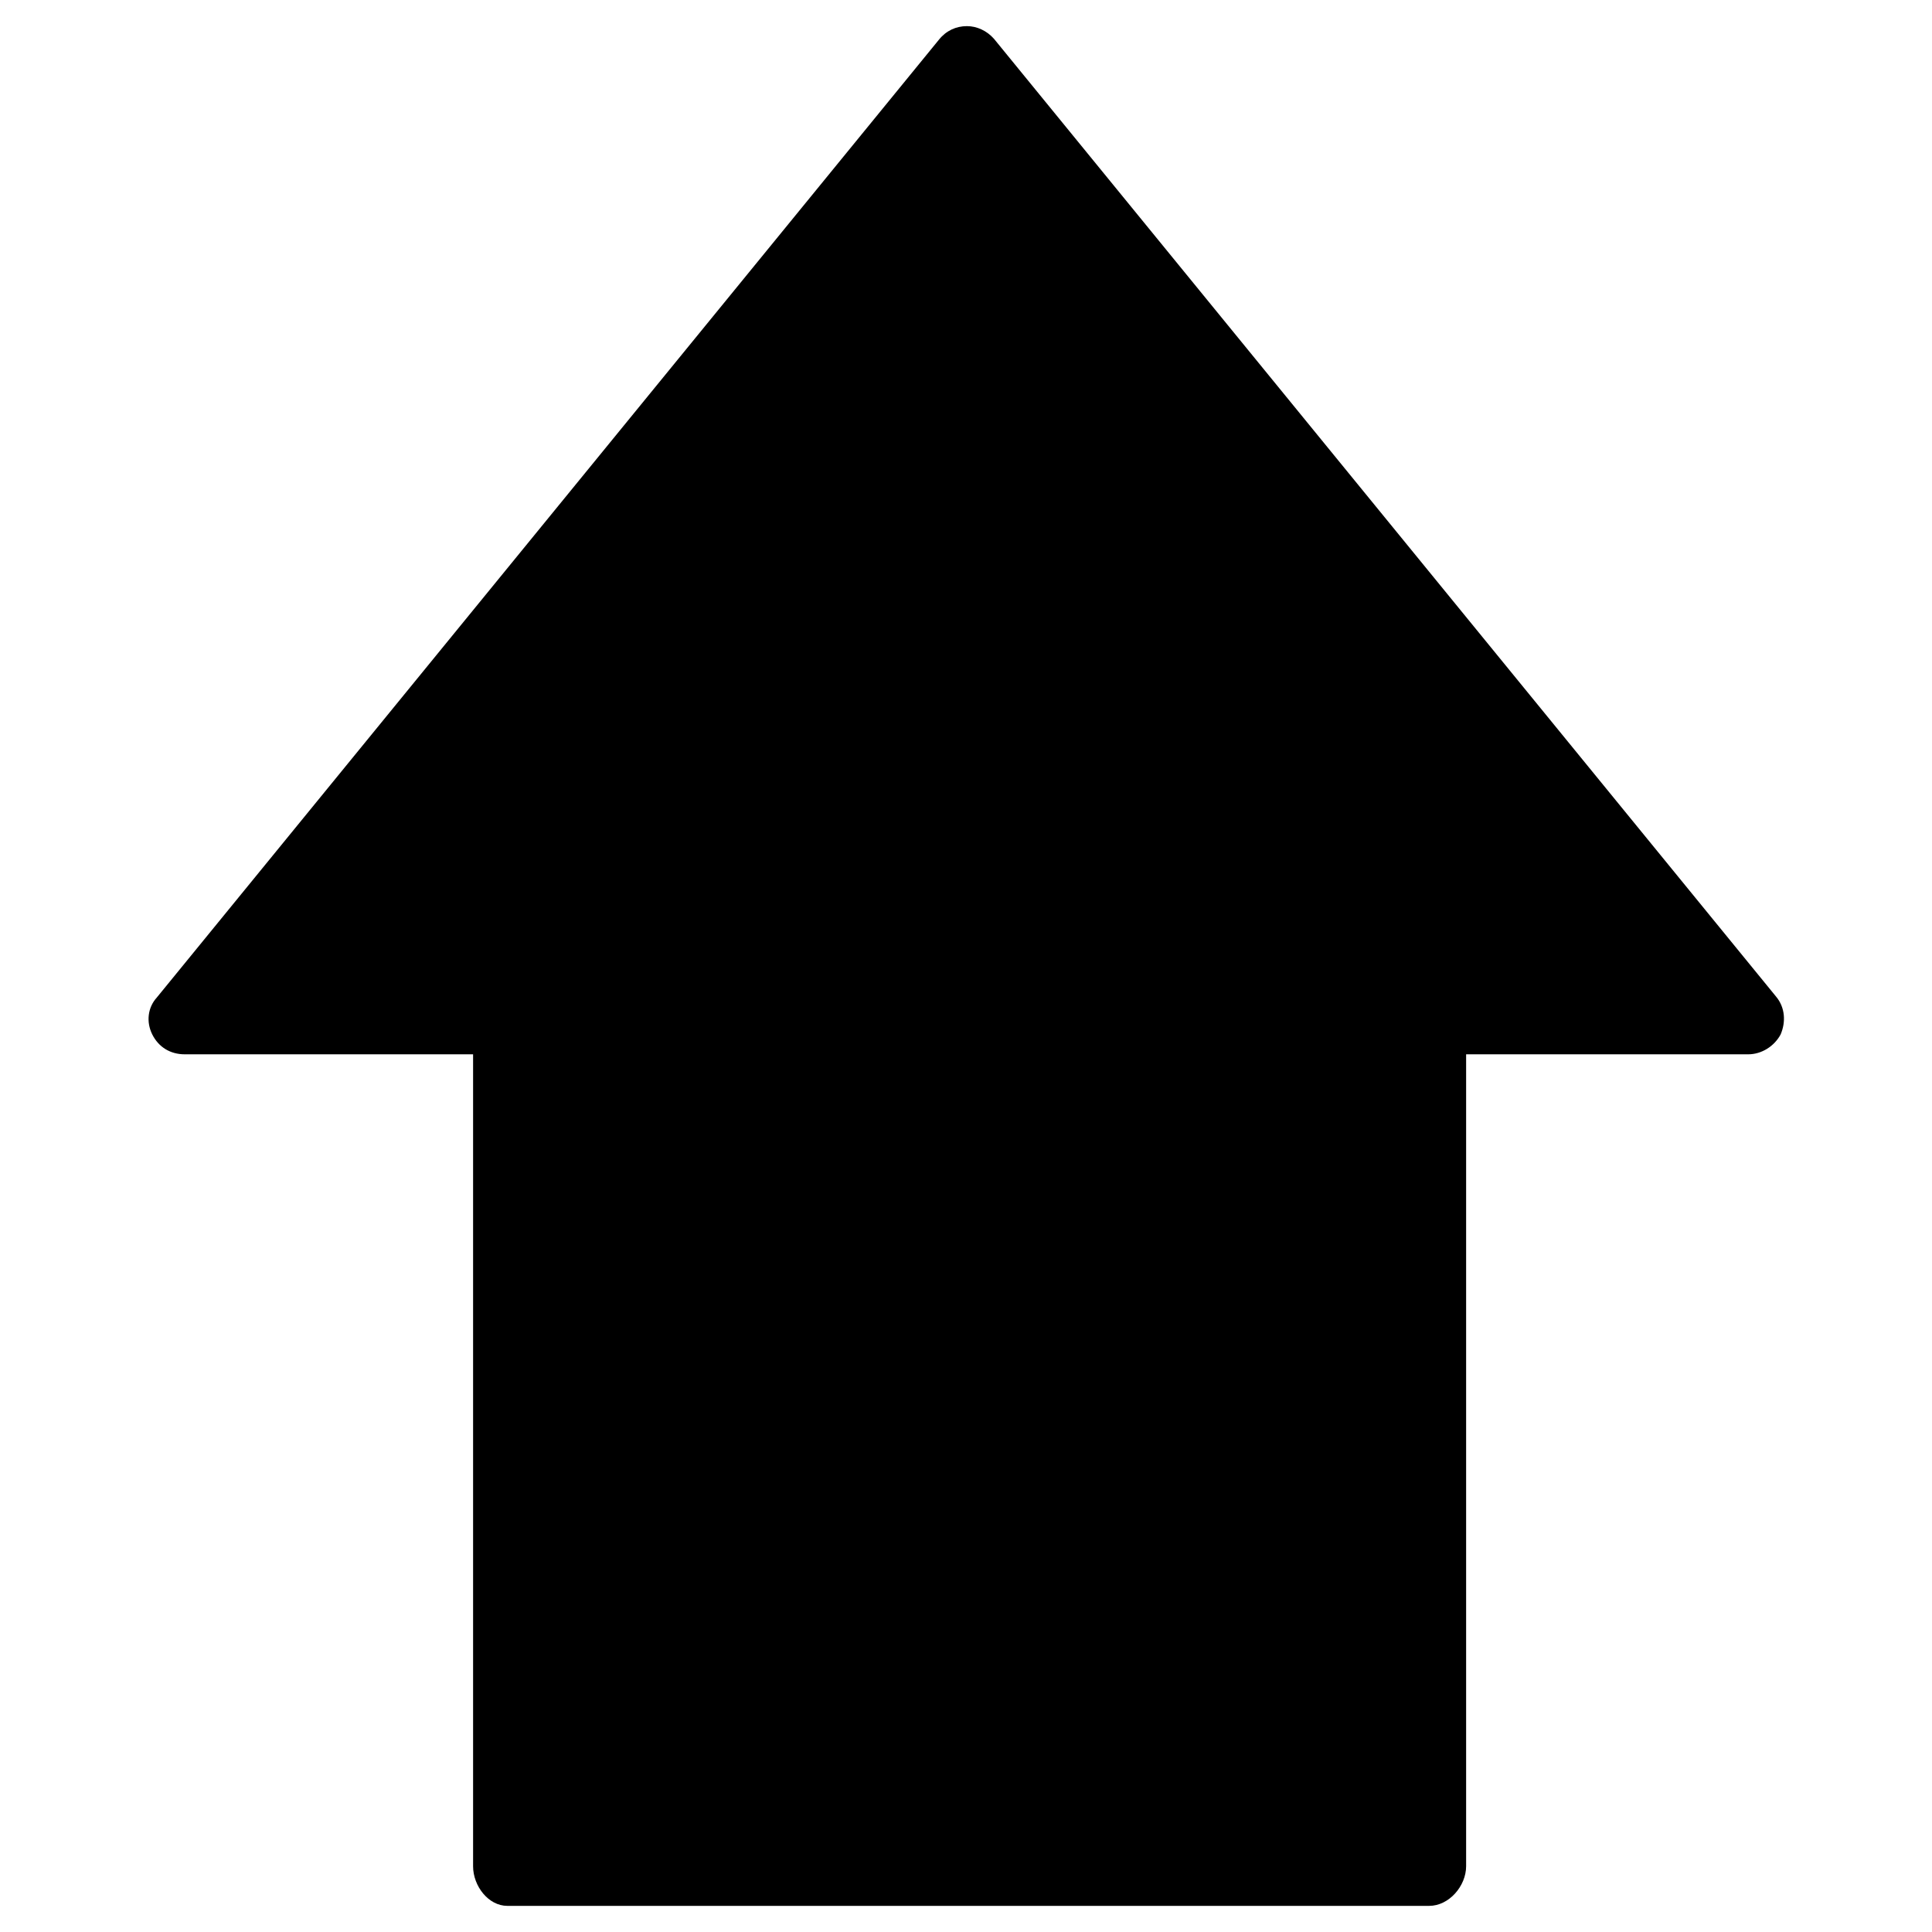
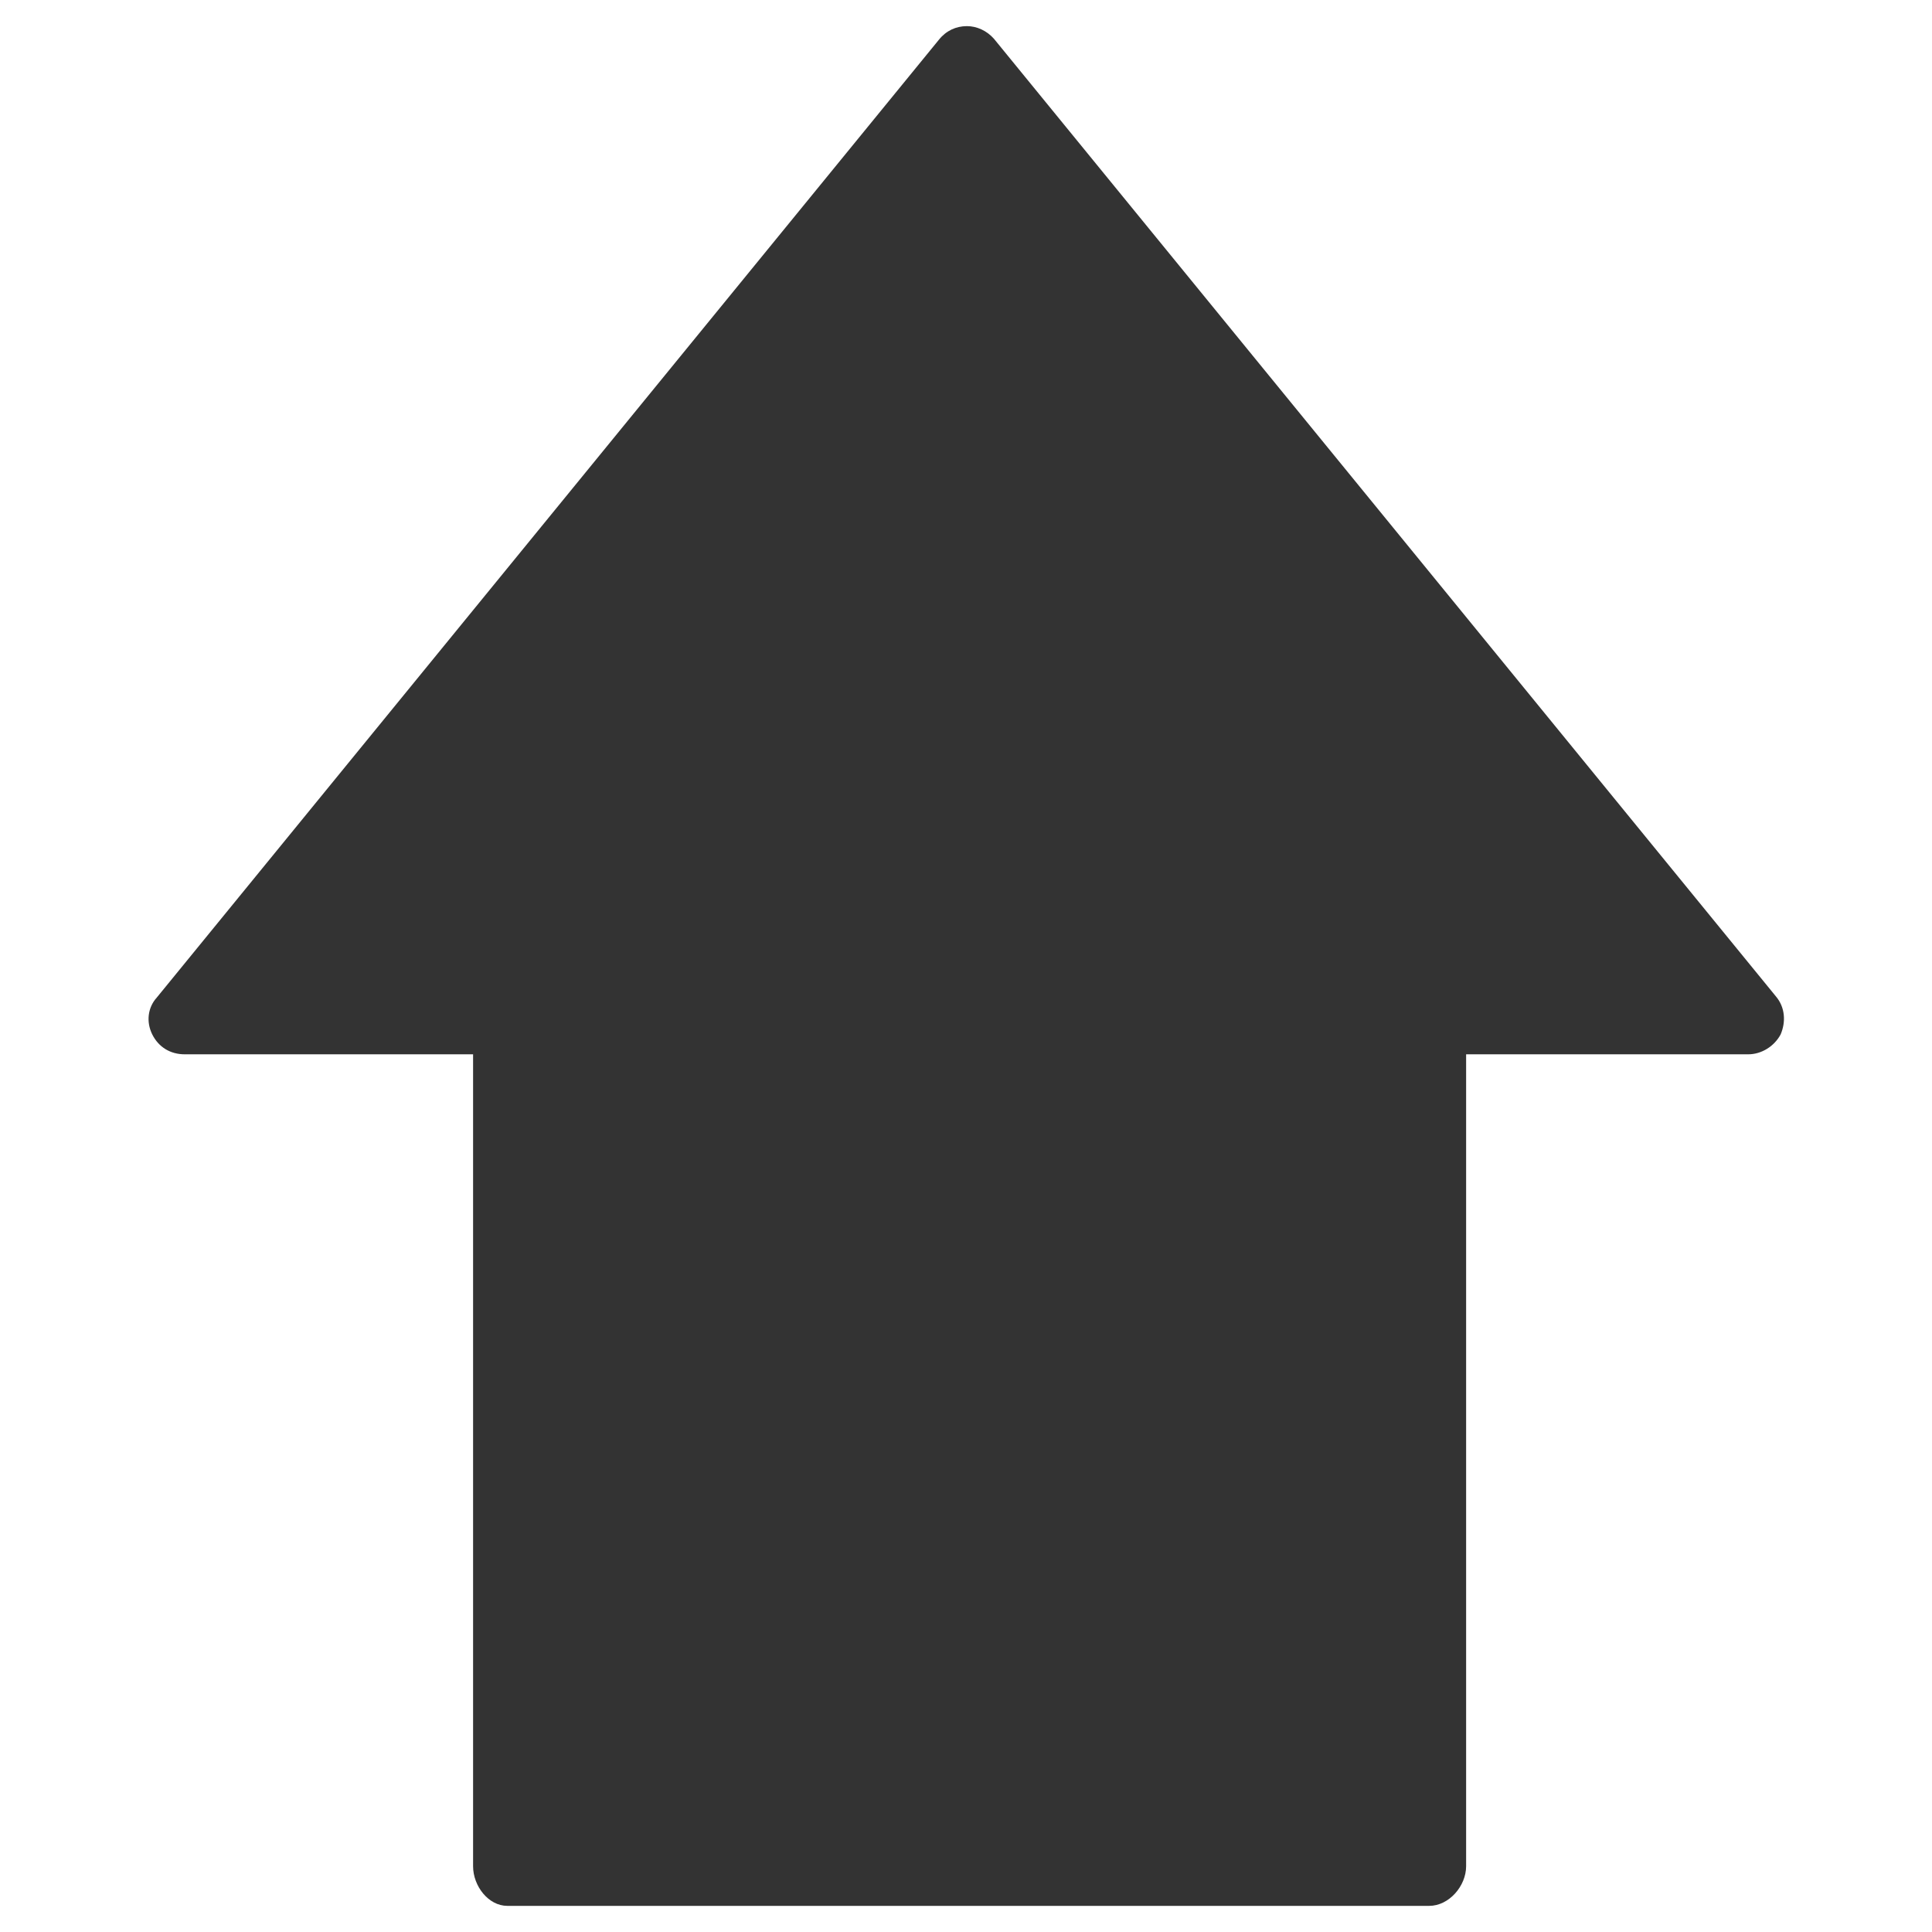
<svg xmlns="http://www.w3.org/2000/svg" version="1.1" id="Layer_1" x="0px" y="0px" viewBox="0 0 214.4 214.4" style="enable-background:new 0 0 214.4 214.4;" xml:space="preserve">
-   <path d="M16.9,114.8c0.7,1.4,2,2.2,3.6,2.2h32v90.1c0,2.2,1.7,4.4,3.8,4.4h102.3c2.2,0,4.1-2.2,4.1-4.4V117H194  c1.5,0,2.9-0.9,3.6-2.2c0.6-1.4,0.5-3-0.5-4.2L110.3,4.3c-0.8-0.9-1.9-1.4-3-1.4c-1.2,0-2.3,0.5-3.1,1.5L17.4,110.7  C16.4,111.8,16.2,113.4,16.9,114.8z" />
+   <path fill="#333" d="M16.9,114.8c0.7,1.4,2,2.2,3.6,2.2h32v90.1c0,2.2,1.7,4.4,3.8,4.4h102.3c2.2,0,4.1-2.2,4.1-4.4V117H194  c1.5,0,2.9-0.9,3.6-2.2c0.6-1.4,0.5-3-0.5-4.2L110.3,4.3c-0.8-0.9-1.9-1.4-3-1.4c-1.2,0-2.3,0.5-3.1,1.5L17.4,110.7  C16.4,111.8,16.2,113.4,16.9,114.8z" />
</svg>
